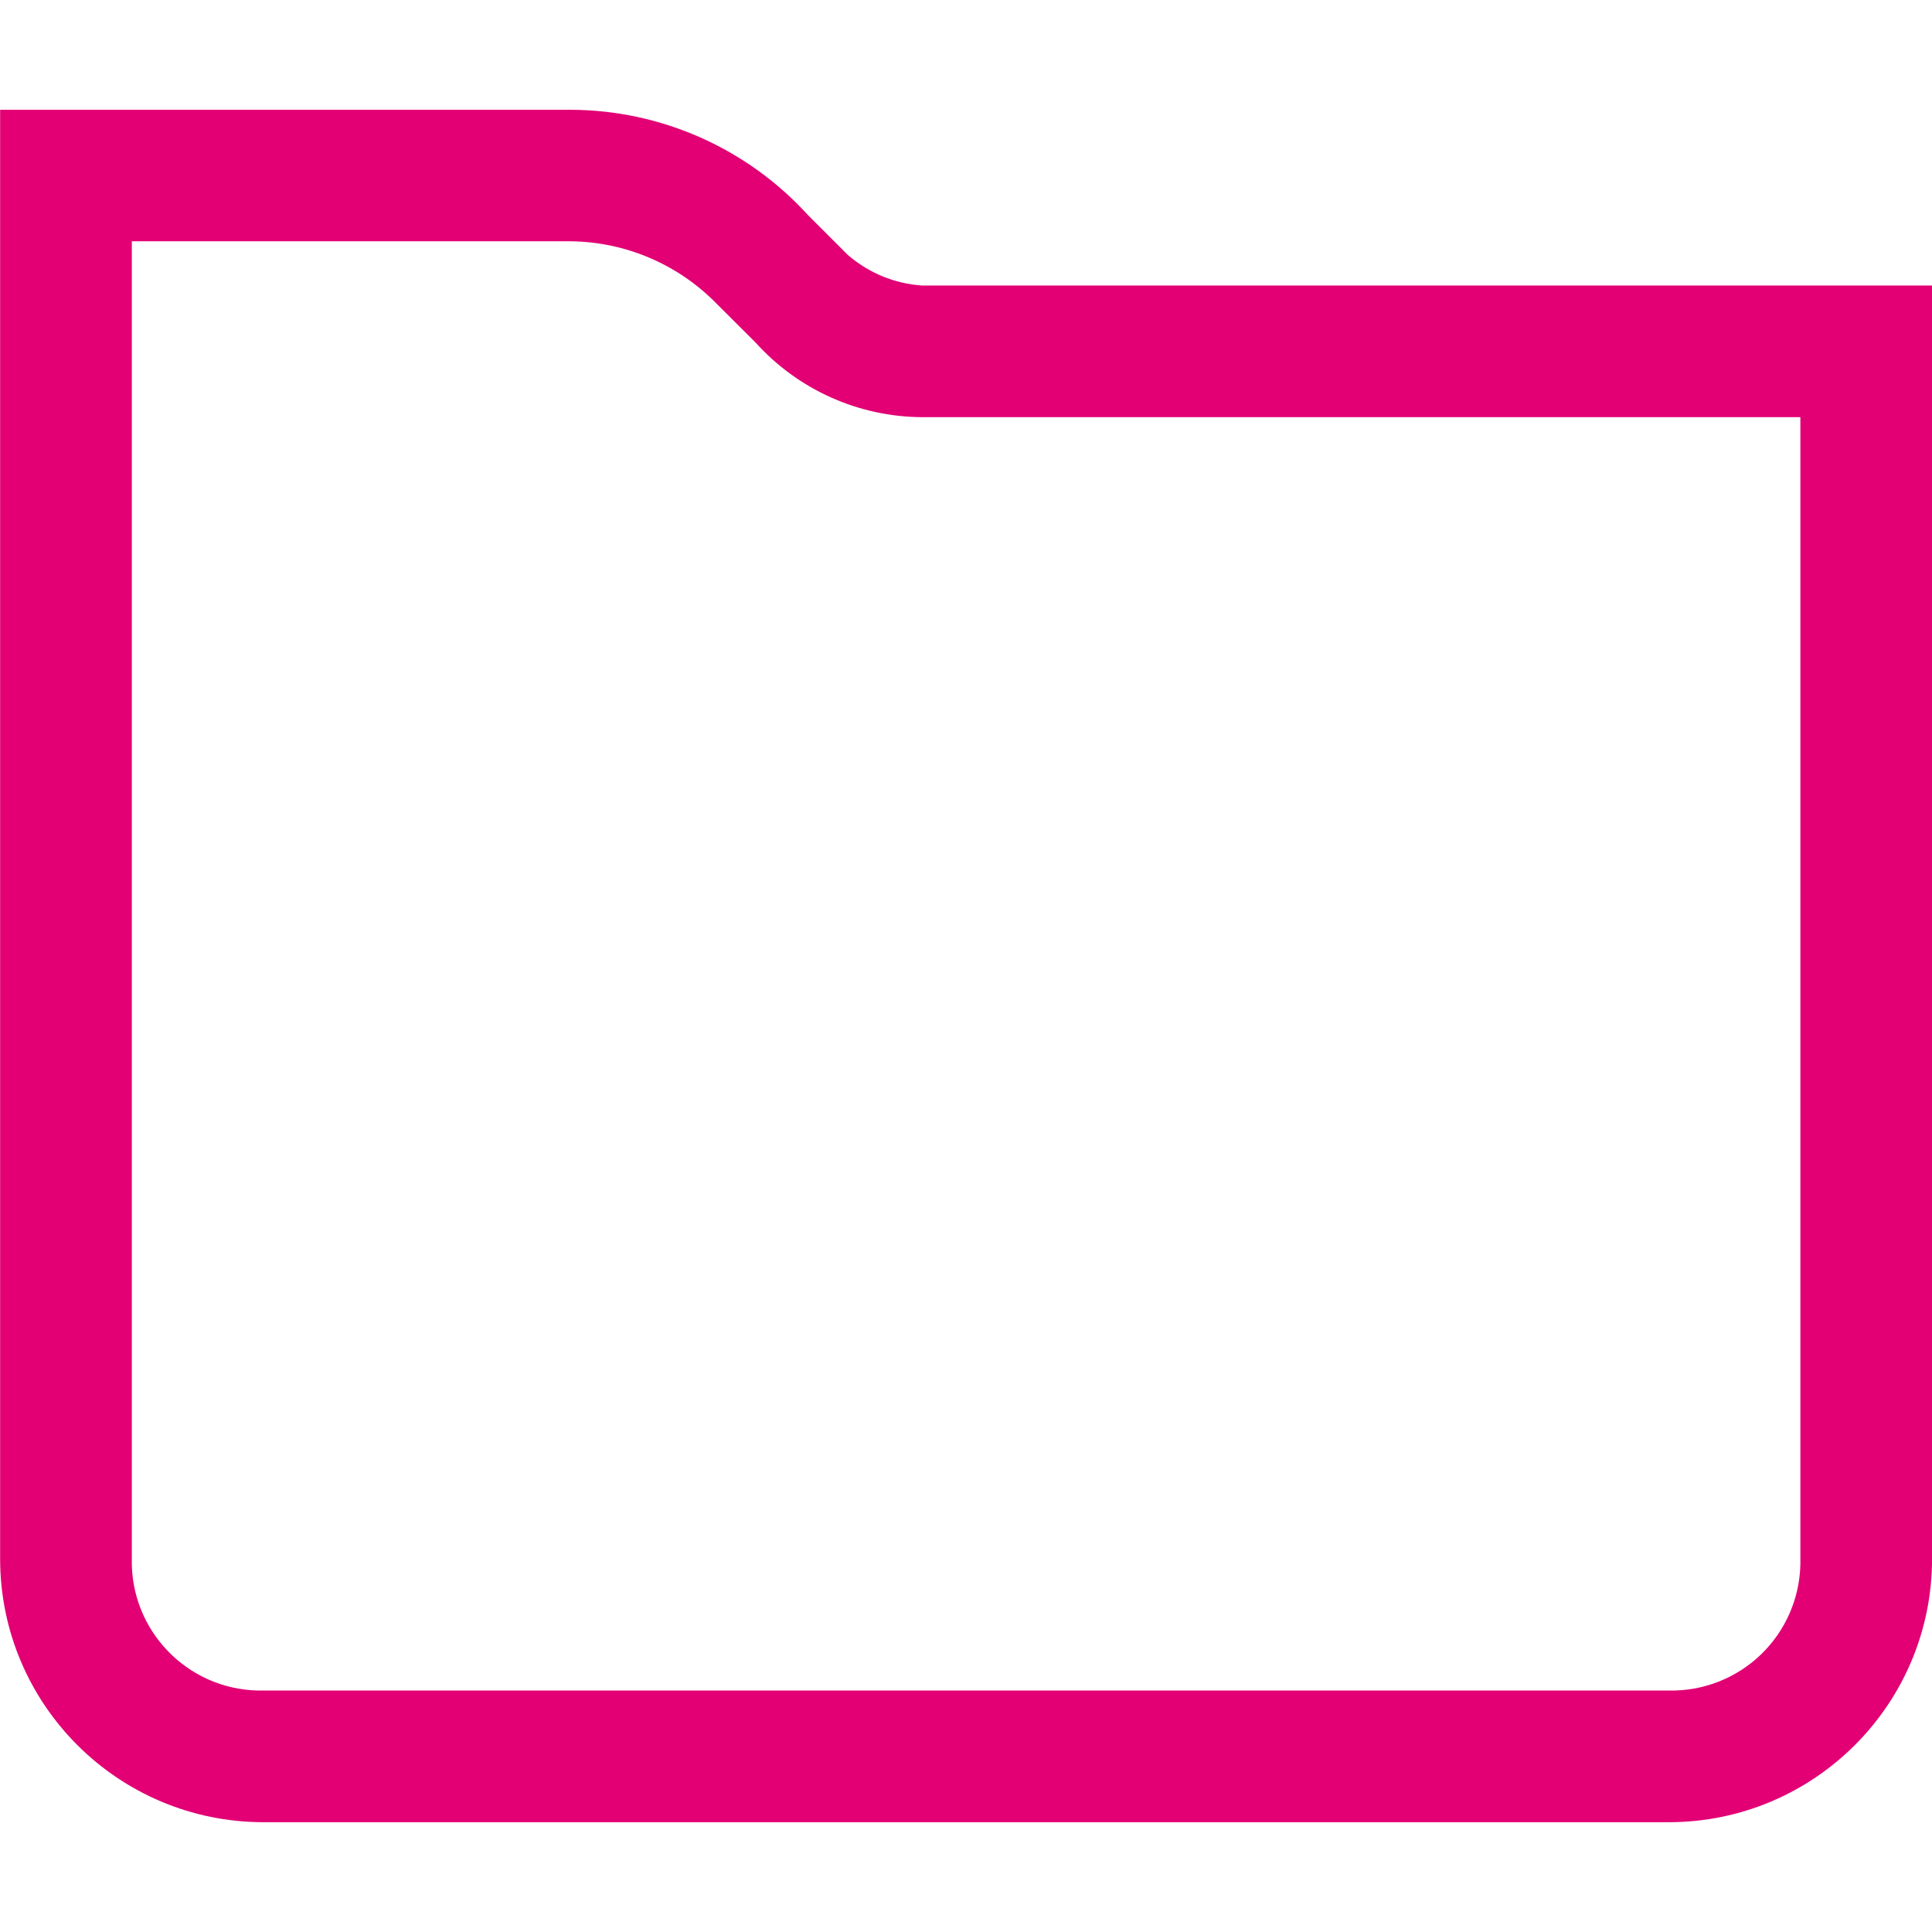
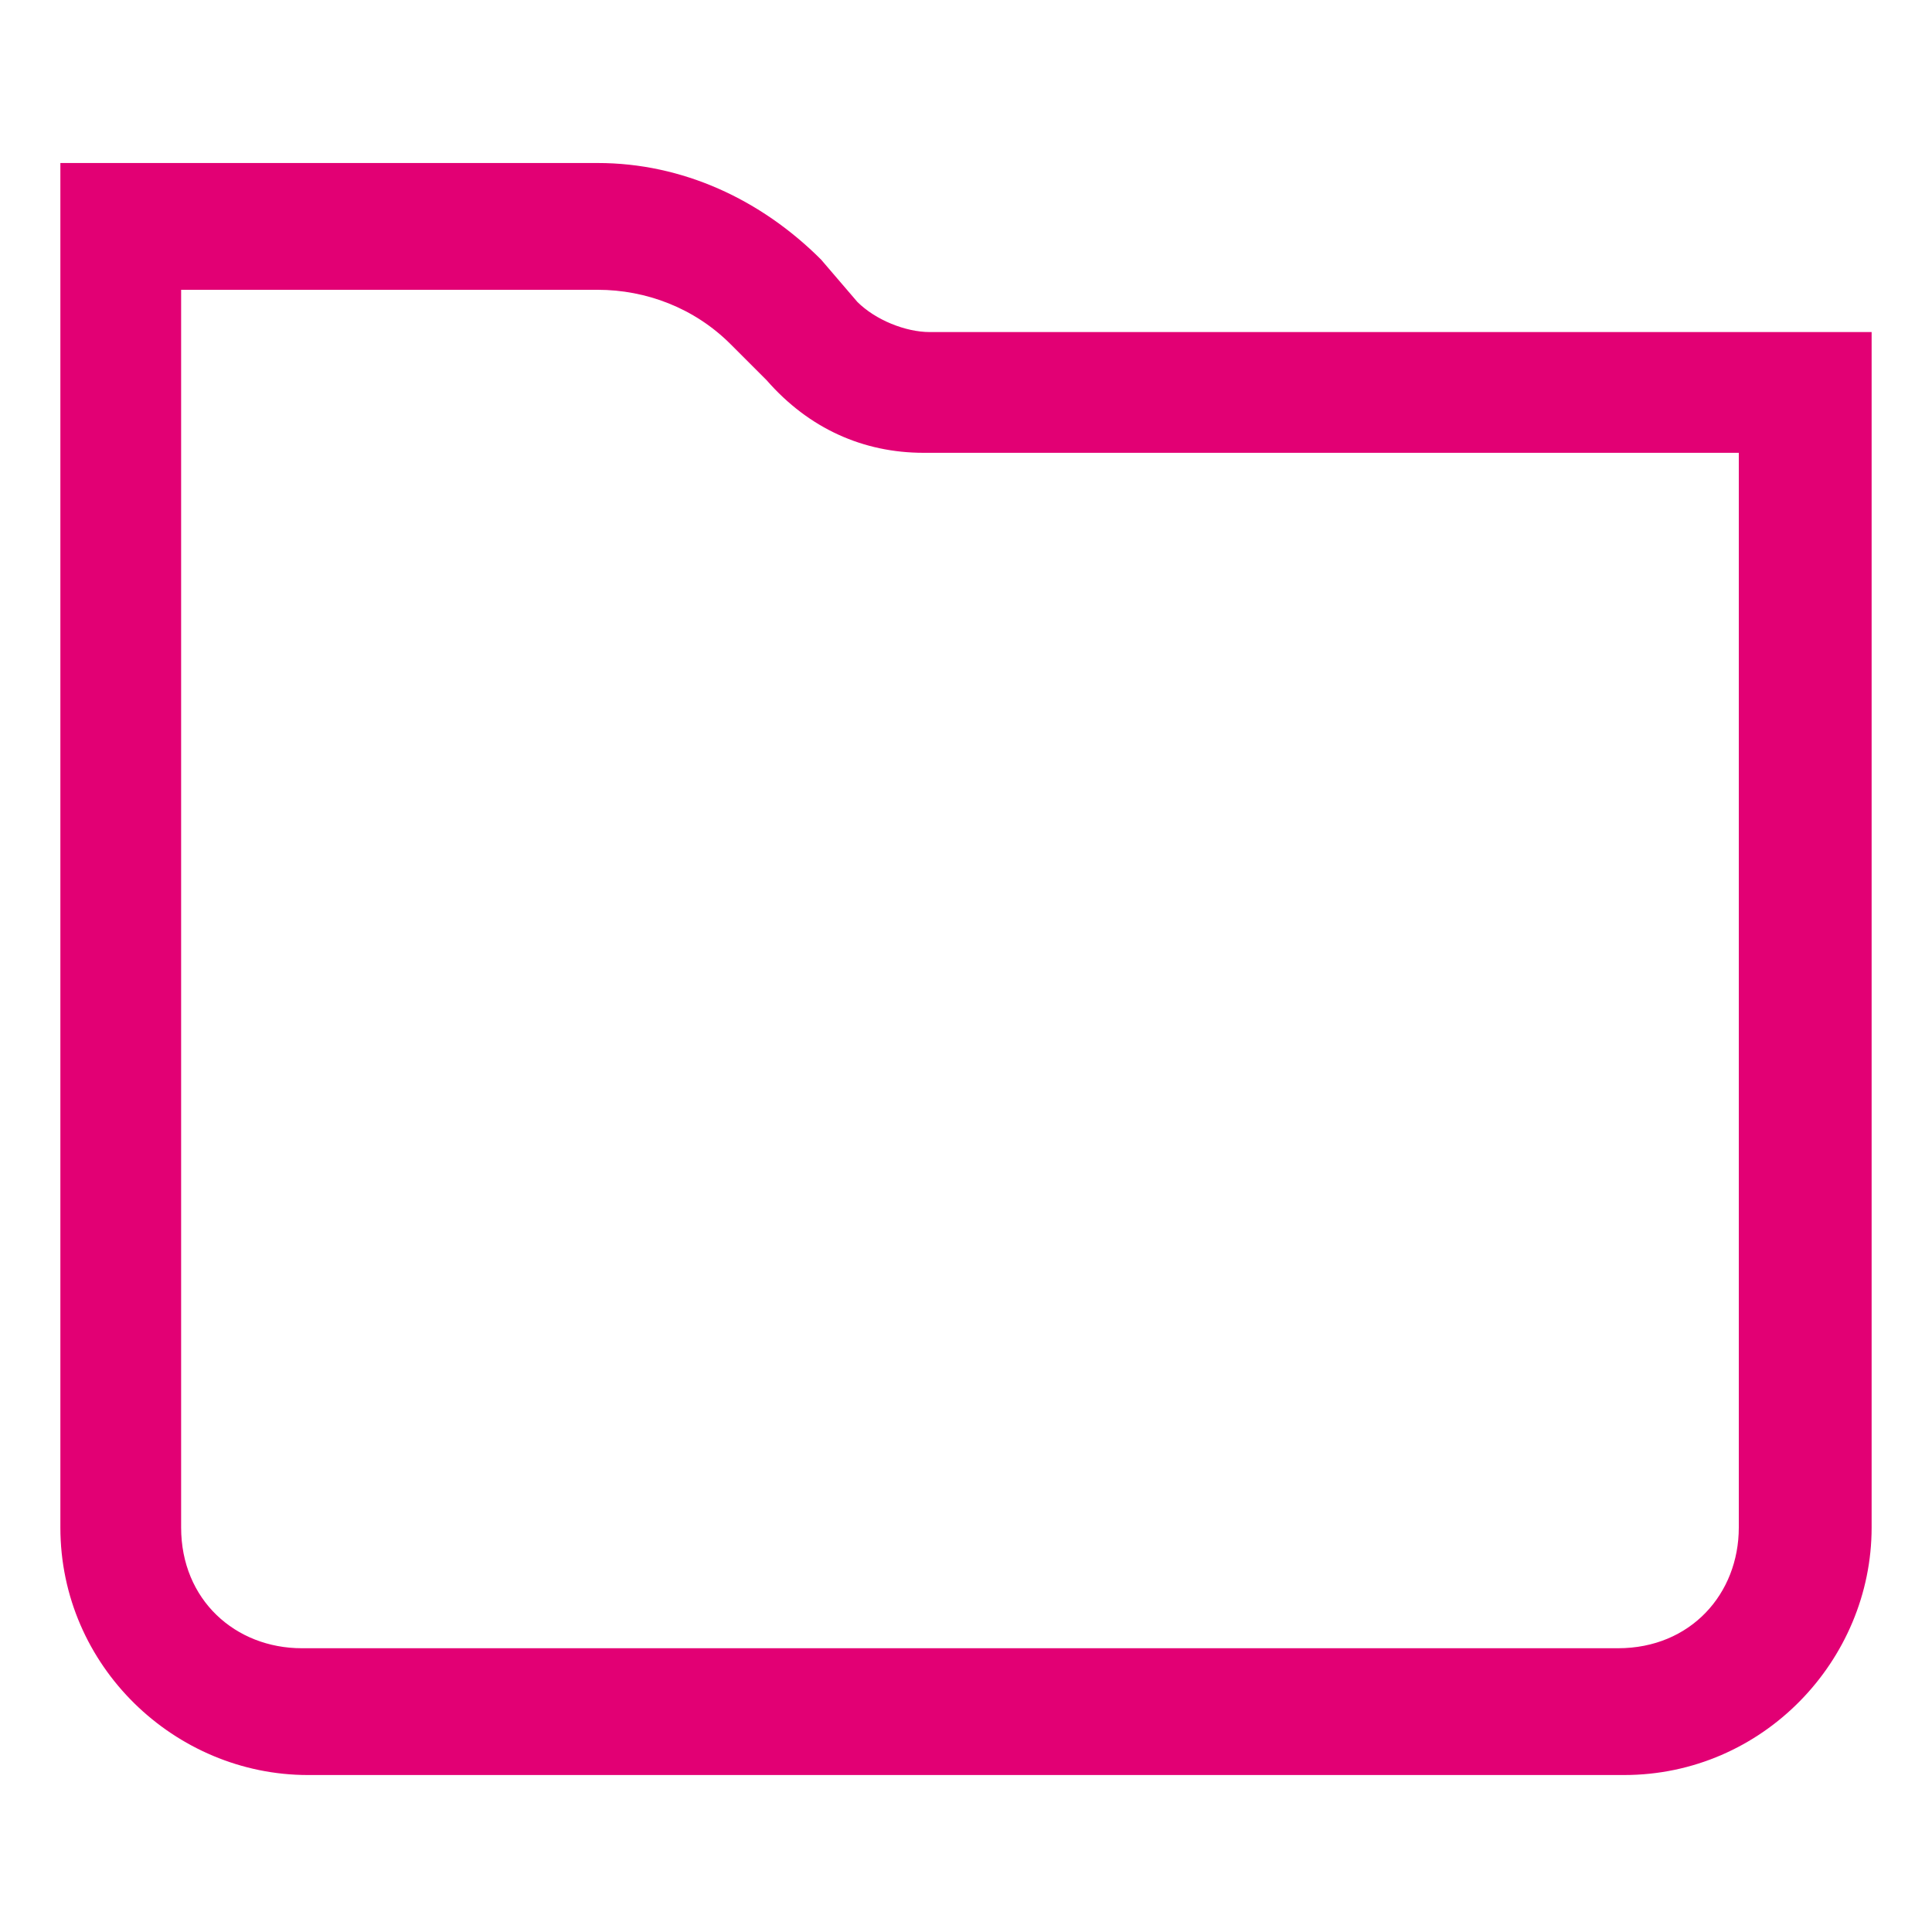
- <svg xmlns="http://www.w3.org/2000/svg" width="32" height="32" viewBox="0 0 31.307 27.749">
-   <g id="icon_new-icons_folder_default" data-name="icon/new-icons/folder/default" transform="translate(-0.999 -2)">
-     <g id="Group-3" transform="translate(1 2)">
-       <path id="Fill-1" d="M2.134,23.48a2.089,2.089,0,0,0,2.041,2.135c.031,0,.064,0,.094,0H27.037a2.088,2.088,0,0,0,2.135-2.043c0-.03,0-.061,0-.091V4.981H14.941a3.658,3.658,0,0,1-2.7-1.21l-.642-.64a3.356,3.356,0,0,0-2.348-1H2.134Zm2.135,4.269A4.27,4.27,0,0,1,0,23.48V0h9.25a5.219,5.219,0,0,1,3.842,1.708l.64.64a2.043,2.043,0,0,0,1.21.5H31.306V23.48a4.269,4.269,0,0,1-4.269,4.269Z" transform="translate(0.001)" fill="#e20074" fill-rule="evenodd" />
+ <svg xmlns="http://www.w3.org/2000/svg" version="1.1" id="Ebene_1" x="0px" y="0px" viewBox="0 0 32 32" style="enable-background:new 0 0 32 32;" xml:space="preserve">
+   <style type="text/css">
+ 	.st0{fill-rule:evenodd;clip-rule:evenodd;fill:#E20074;}
+ </style>
+   <g id="icon_x2F_content_x2F_folder_x2F_default">
+     <g id="Combined-Shape">
+       <path id="path-1_00000154393982066497838270000013390751573951827589_" class="st0" d="M9.9,2.7c1.4,0,2.7,0.6,3.7,1.6l0,0L14.2,5    c0.3,0.3,0.8,0.5,1.2,0.5l0,0H31v19.8c0,2.2-1.8,4.1-4.1,4.1l0,0H5.1c-2.2,0-4.1-1.8-4.1-4.1l0,0V2.7H9.9z M9.9,4.8H3v20.5    c0,1.2,0.9,2,2,2l0,0h21.8c1.2,0,2-0.9,2-2l0,0V7.5H15.3c-1,0-1.9-0.4-2.6-1.2l0,0l-0.6-0.6C11.5,5.1,10.7,4.8,9.9,4.8L9.9,4.8z" />
    </g>
  </g>
</svg>
